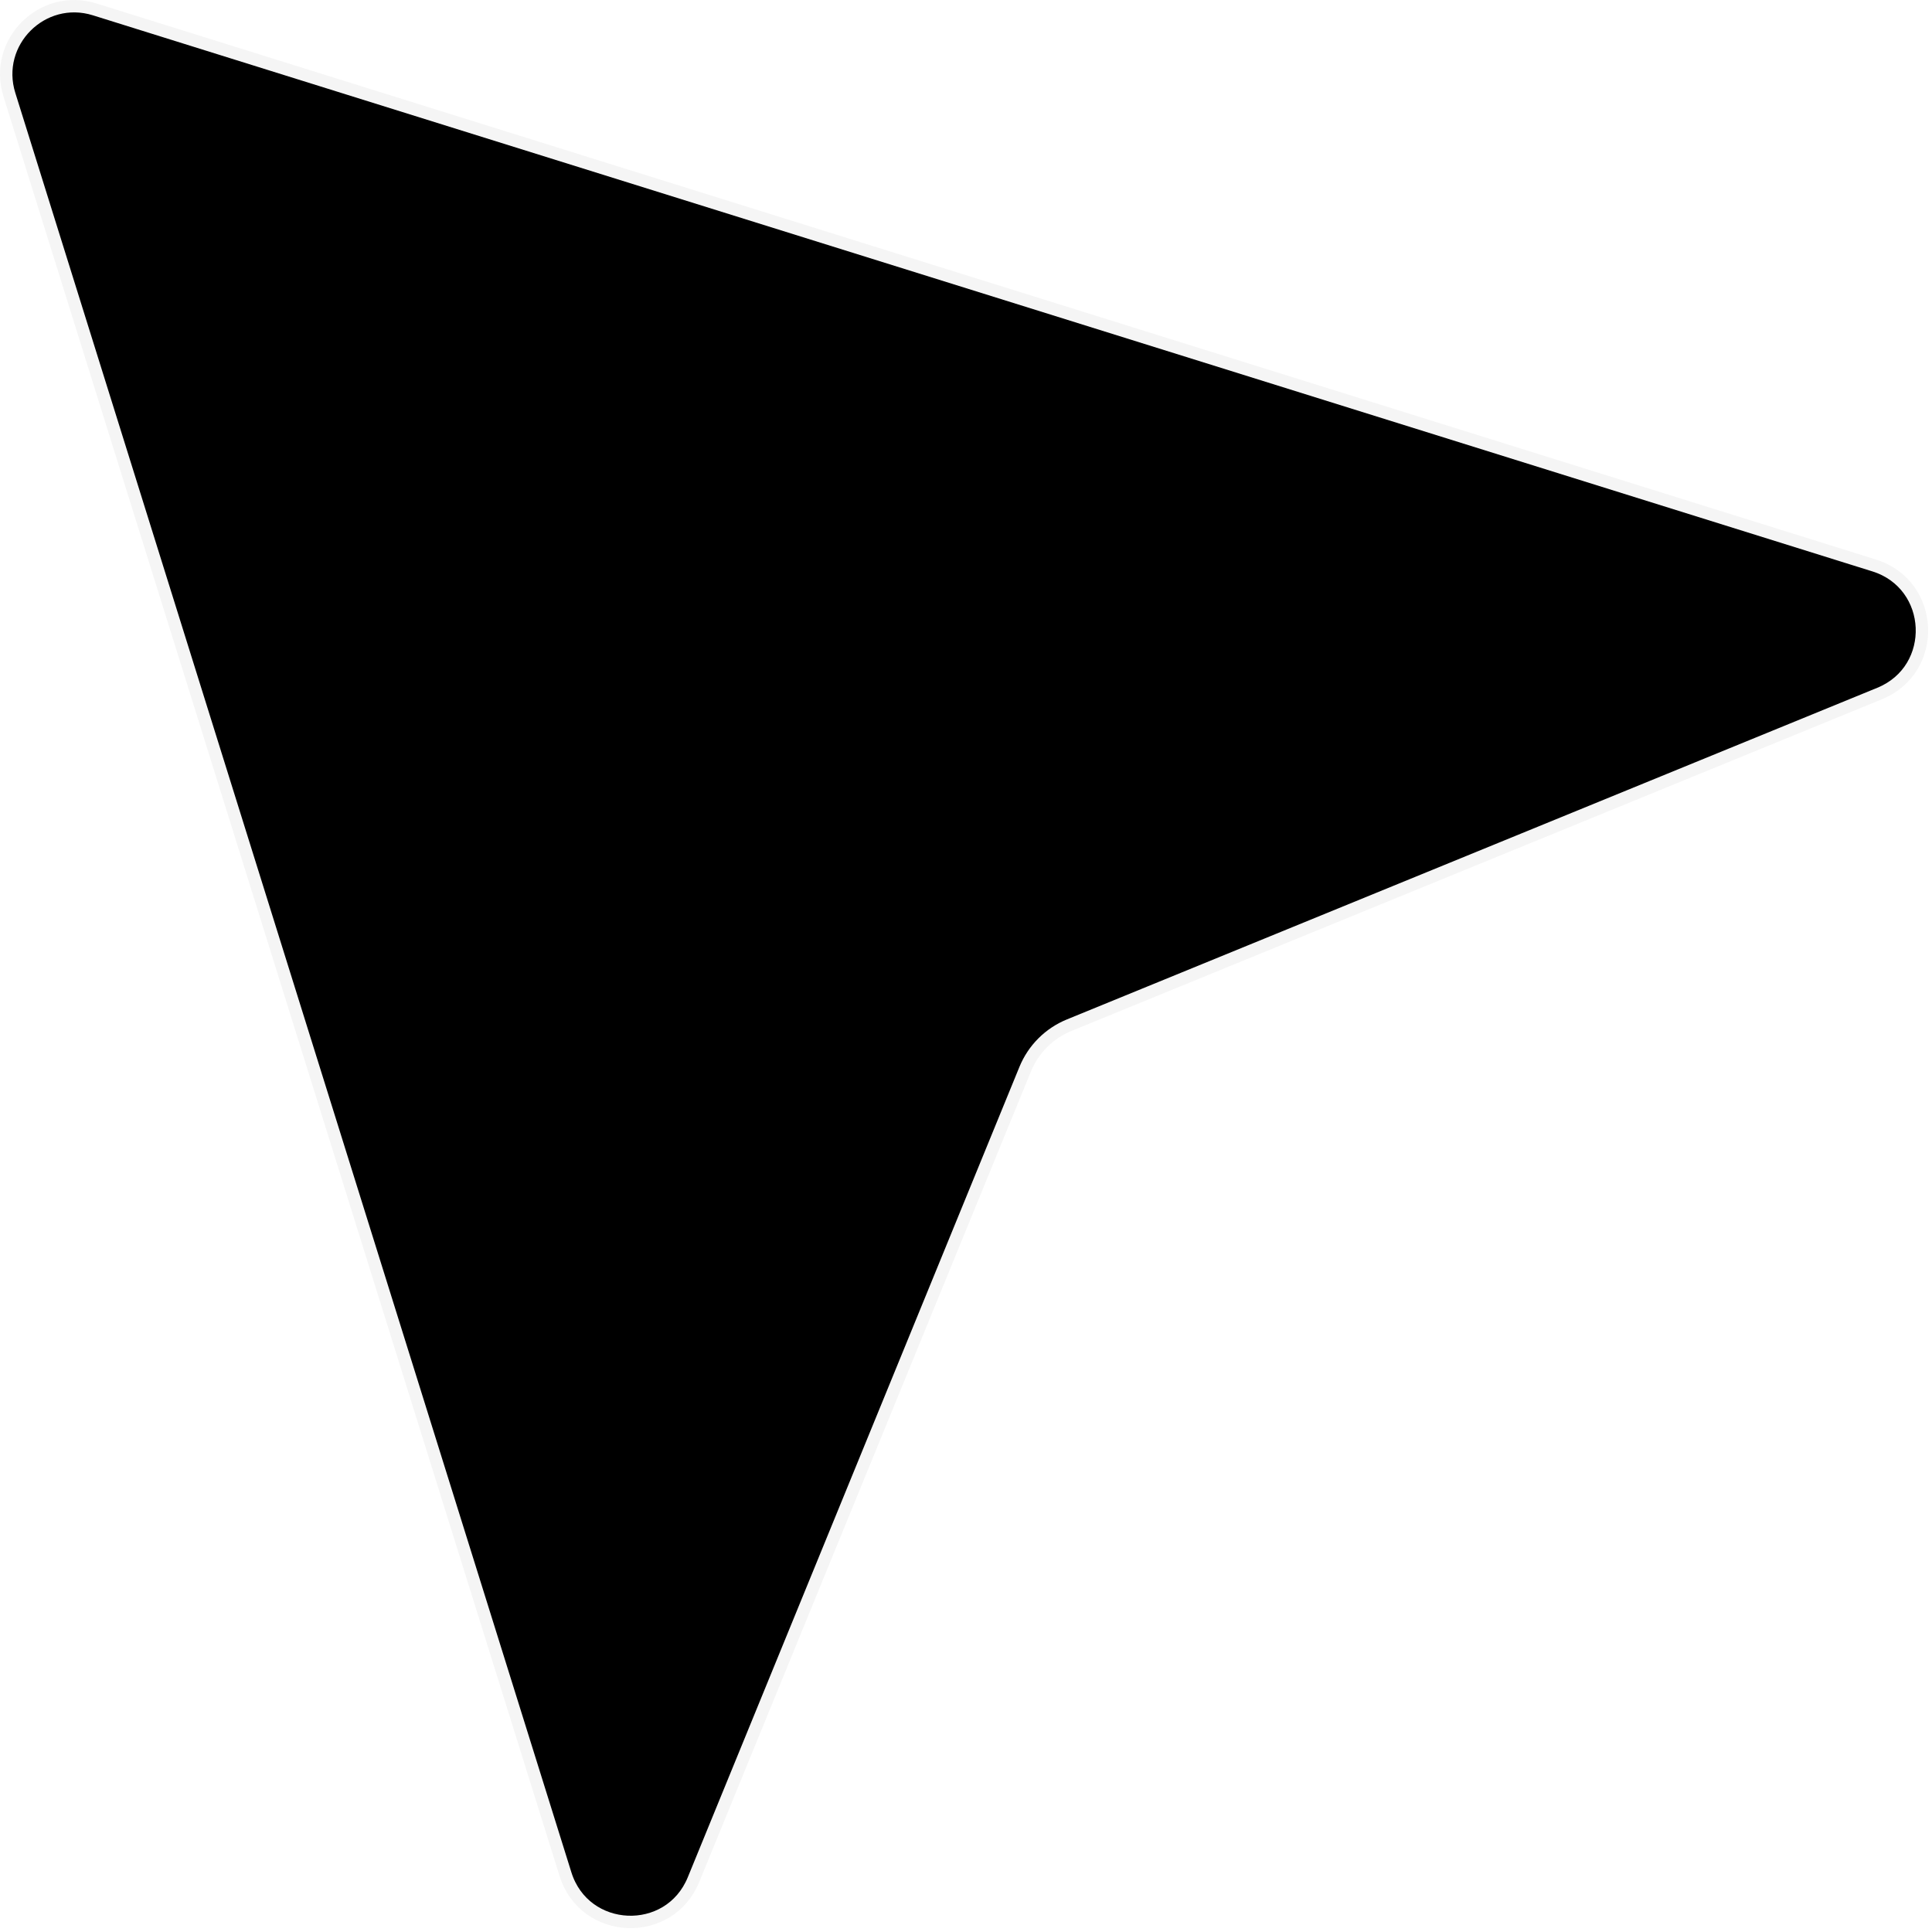
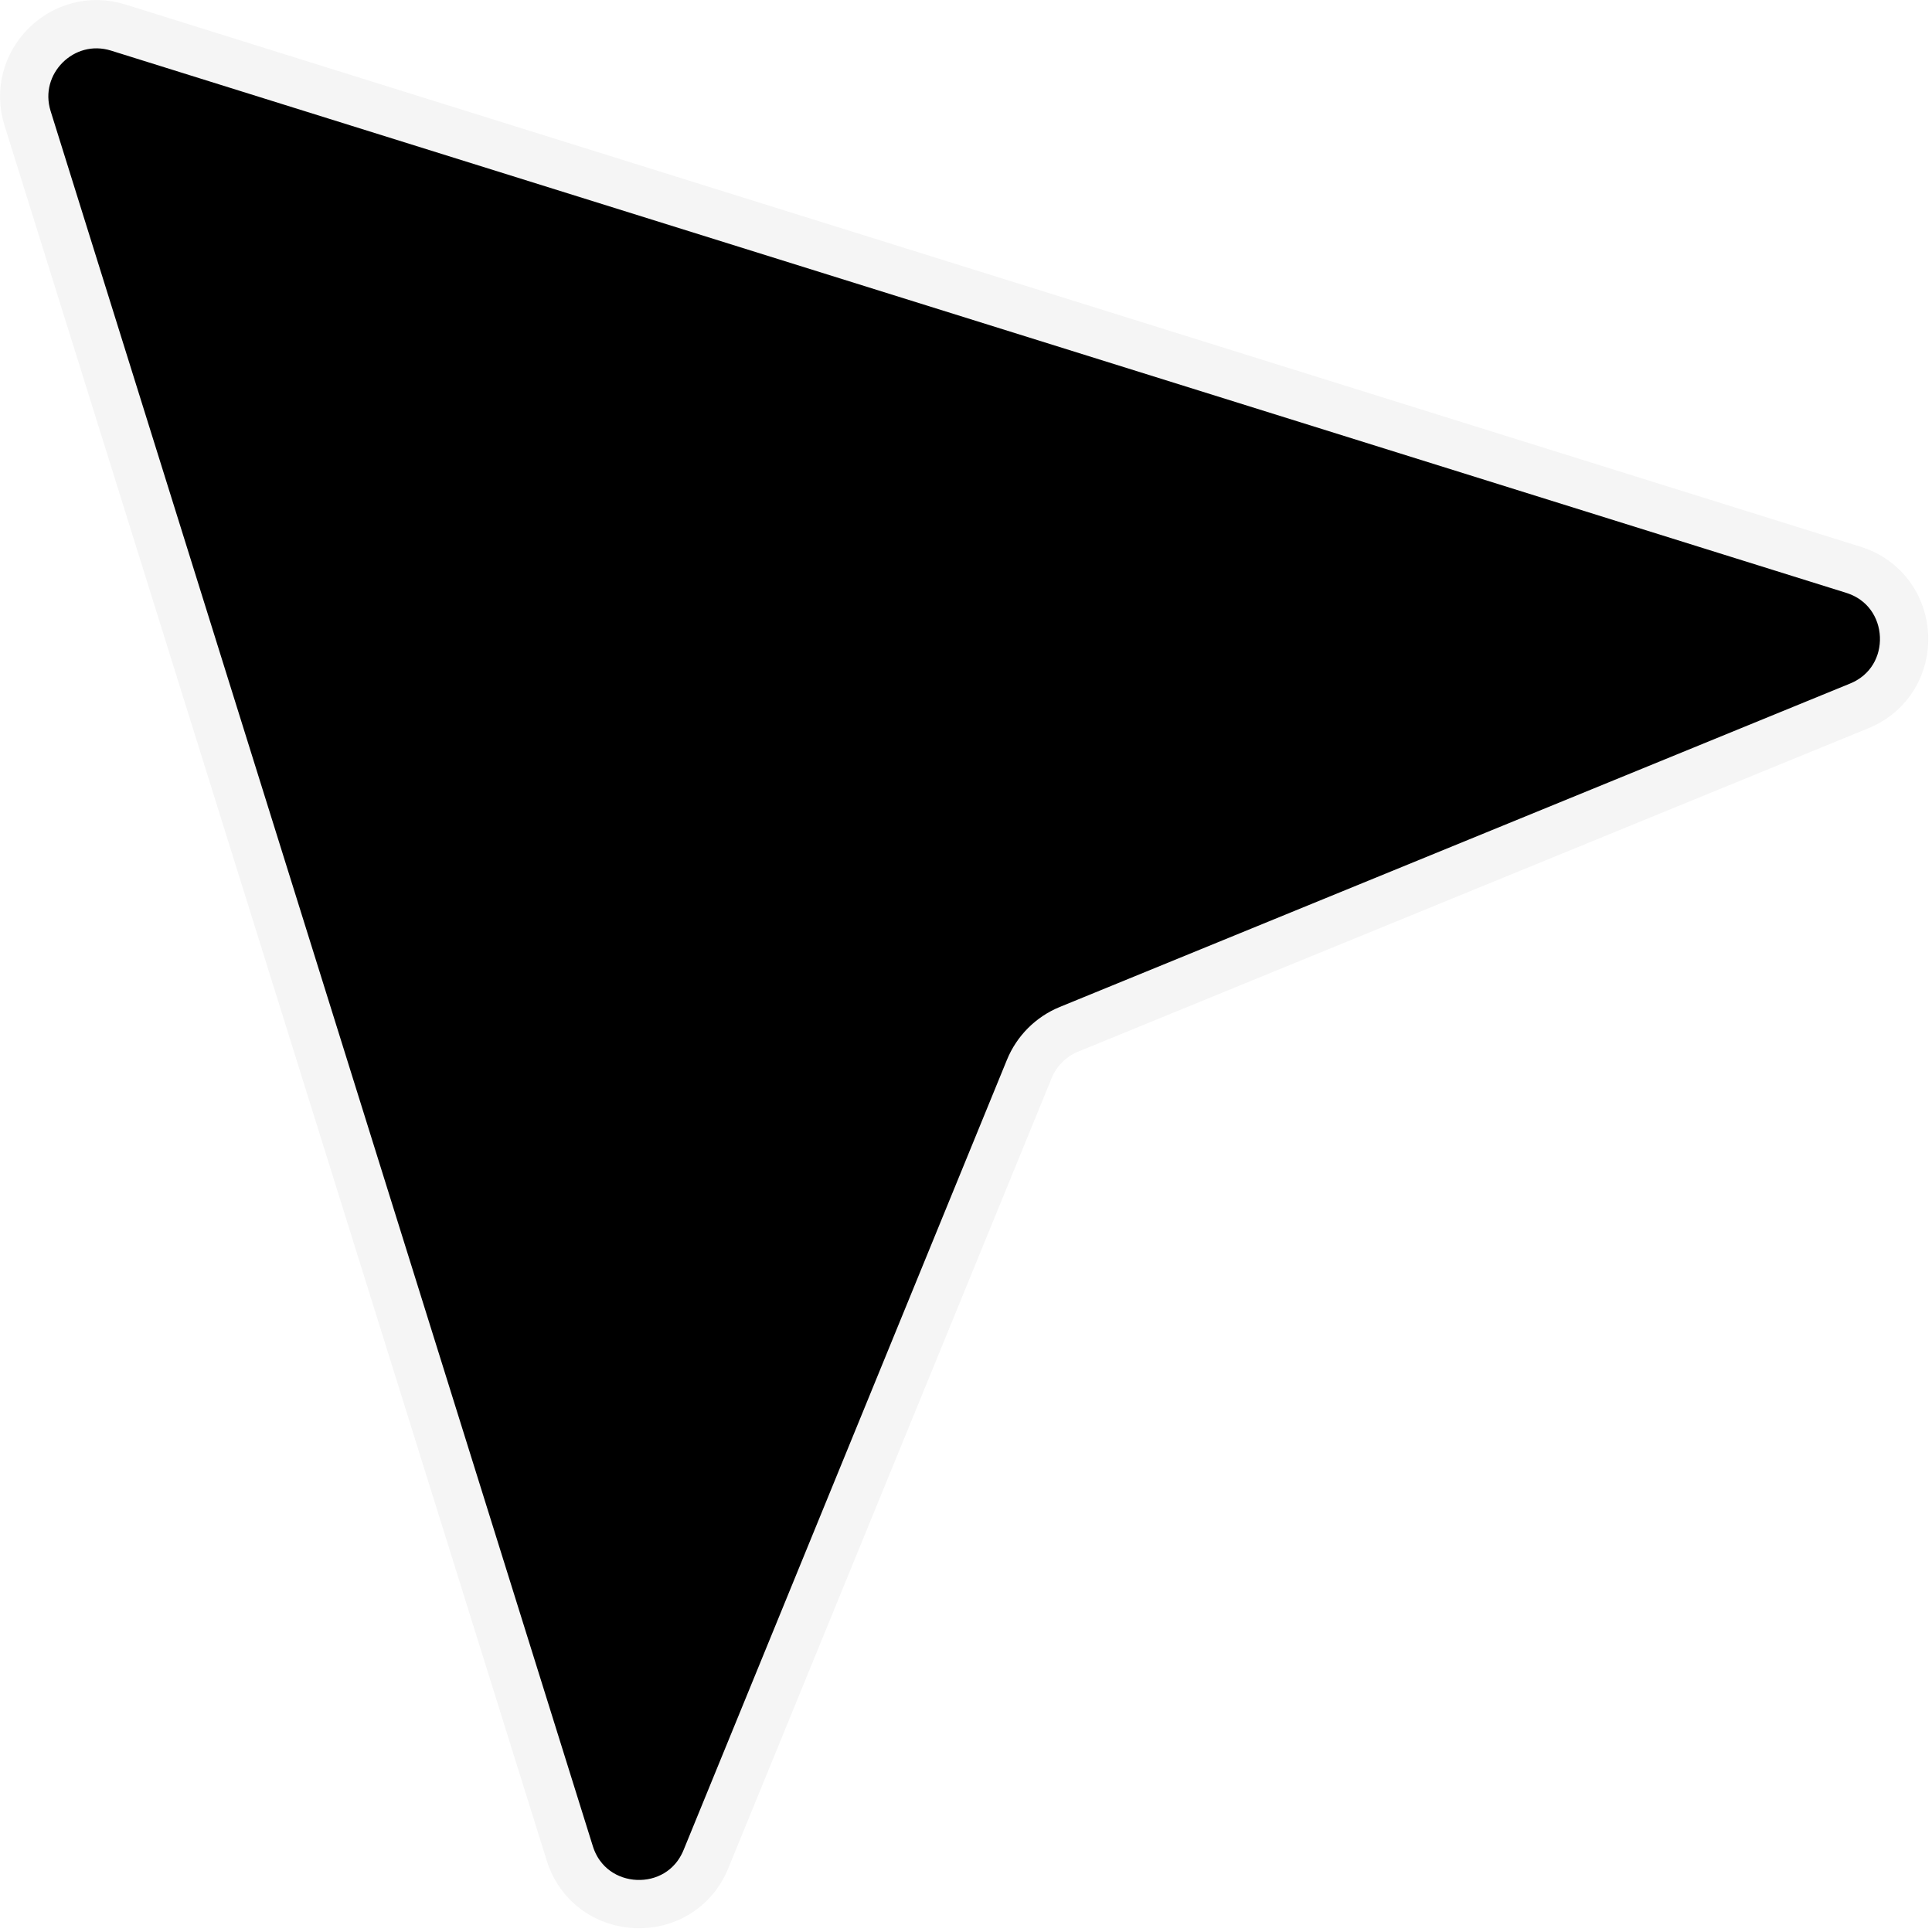
- <svg xmlns="http://www.w3.org/2000/svg" width="156" height="156" viewBox="0 0 156 156" fill="none">
-   <path d="M0.759 7.649C-0.564 3.414 3.414 -0.564 7.65 0.759L151.328 45.658C156.247 47.195 156.54 54.047 151.77 55.999L86.332 82.778C84.719 83.438 83.439 84.719 82.778 86.332L55.998 151.771C54.046 156.54 47.195 156.246 45.658 151.327L0.759 7.649Z" fill="black" stroke="#F5F5F5" />
+ <svg xmlns="http://www.w3.org/2000/svg" width="160" height="160" viewBox="0 0 160 160" fill="none">
+   <path d="M2.285 9.801C0.841 5.181 5.181 0.841 9.801 2.285L153.48 47.184C158.846 48.861 159.166 56.335 153.963 58.464L88.524 85.243C87.035 85.853 85.853 87.035 85.243 88.524L58.464 153.963C56.335 159.166 48.861 158.846 47.184 153.48L2.285 9.801Z" fill="black" stroke="#F5F5F5" stroke-width="4" />
</svg>
